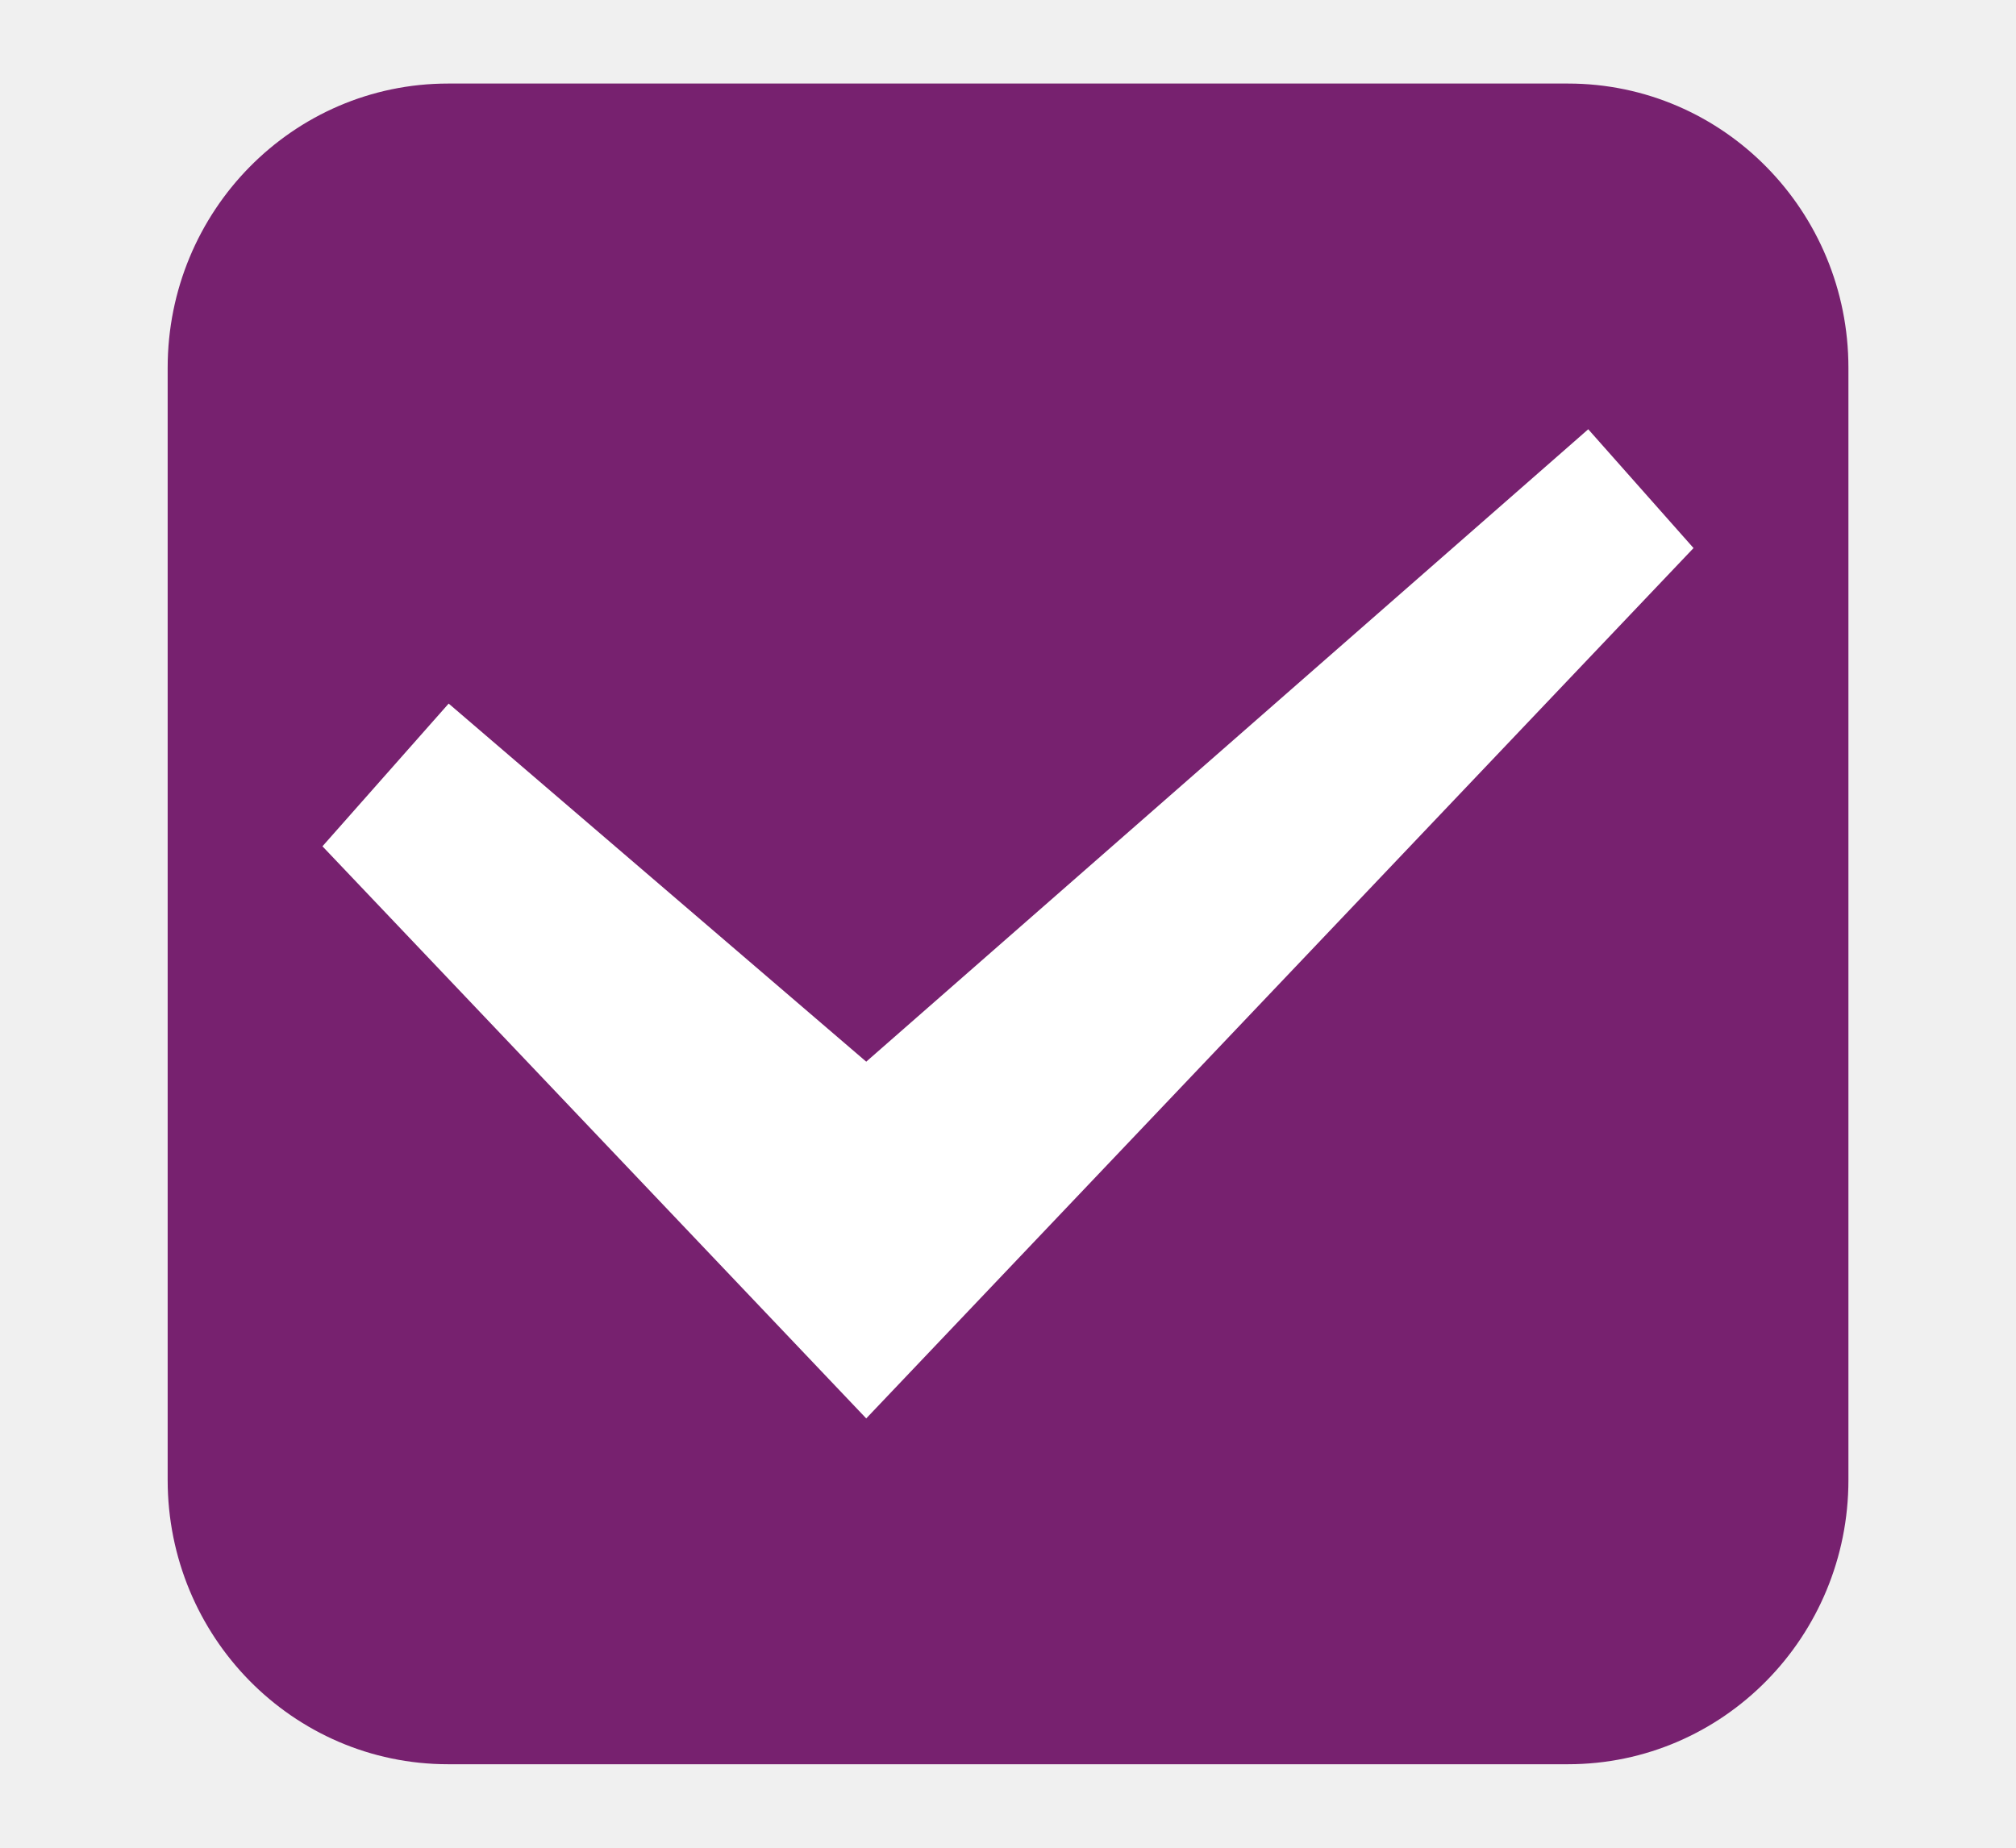
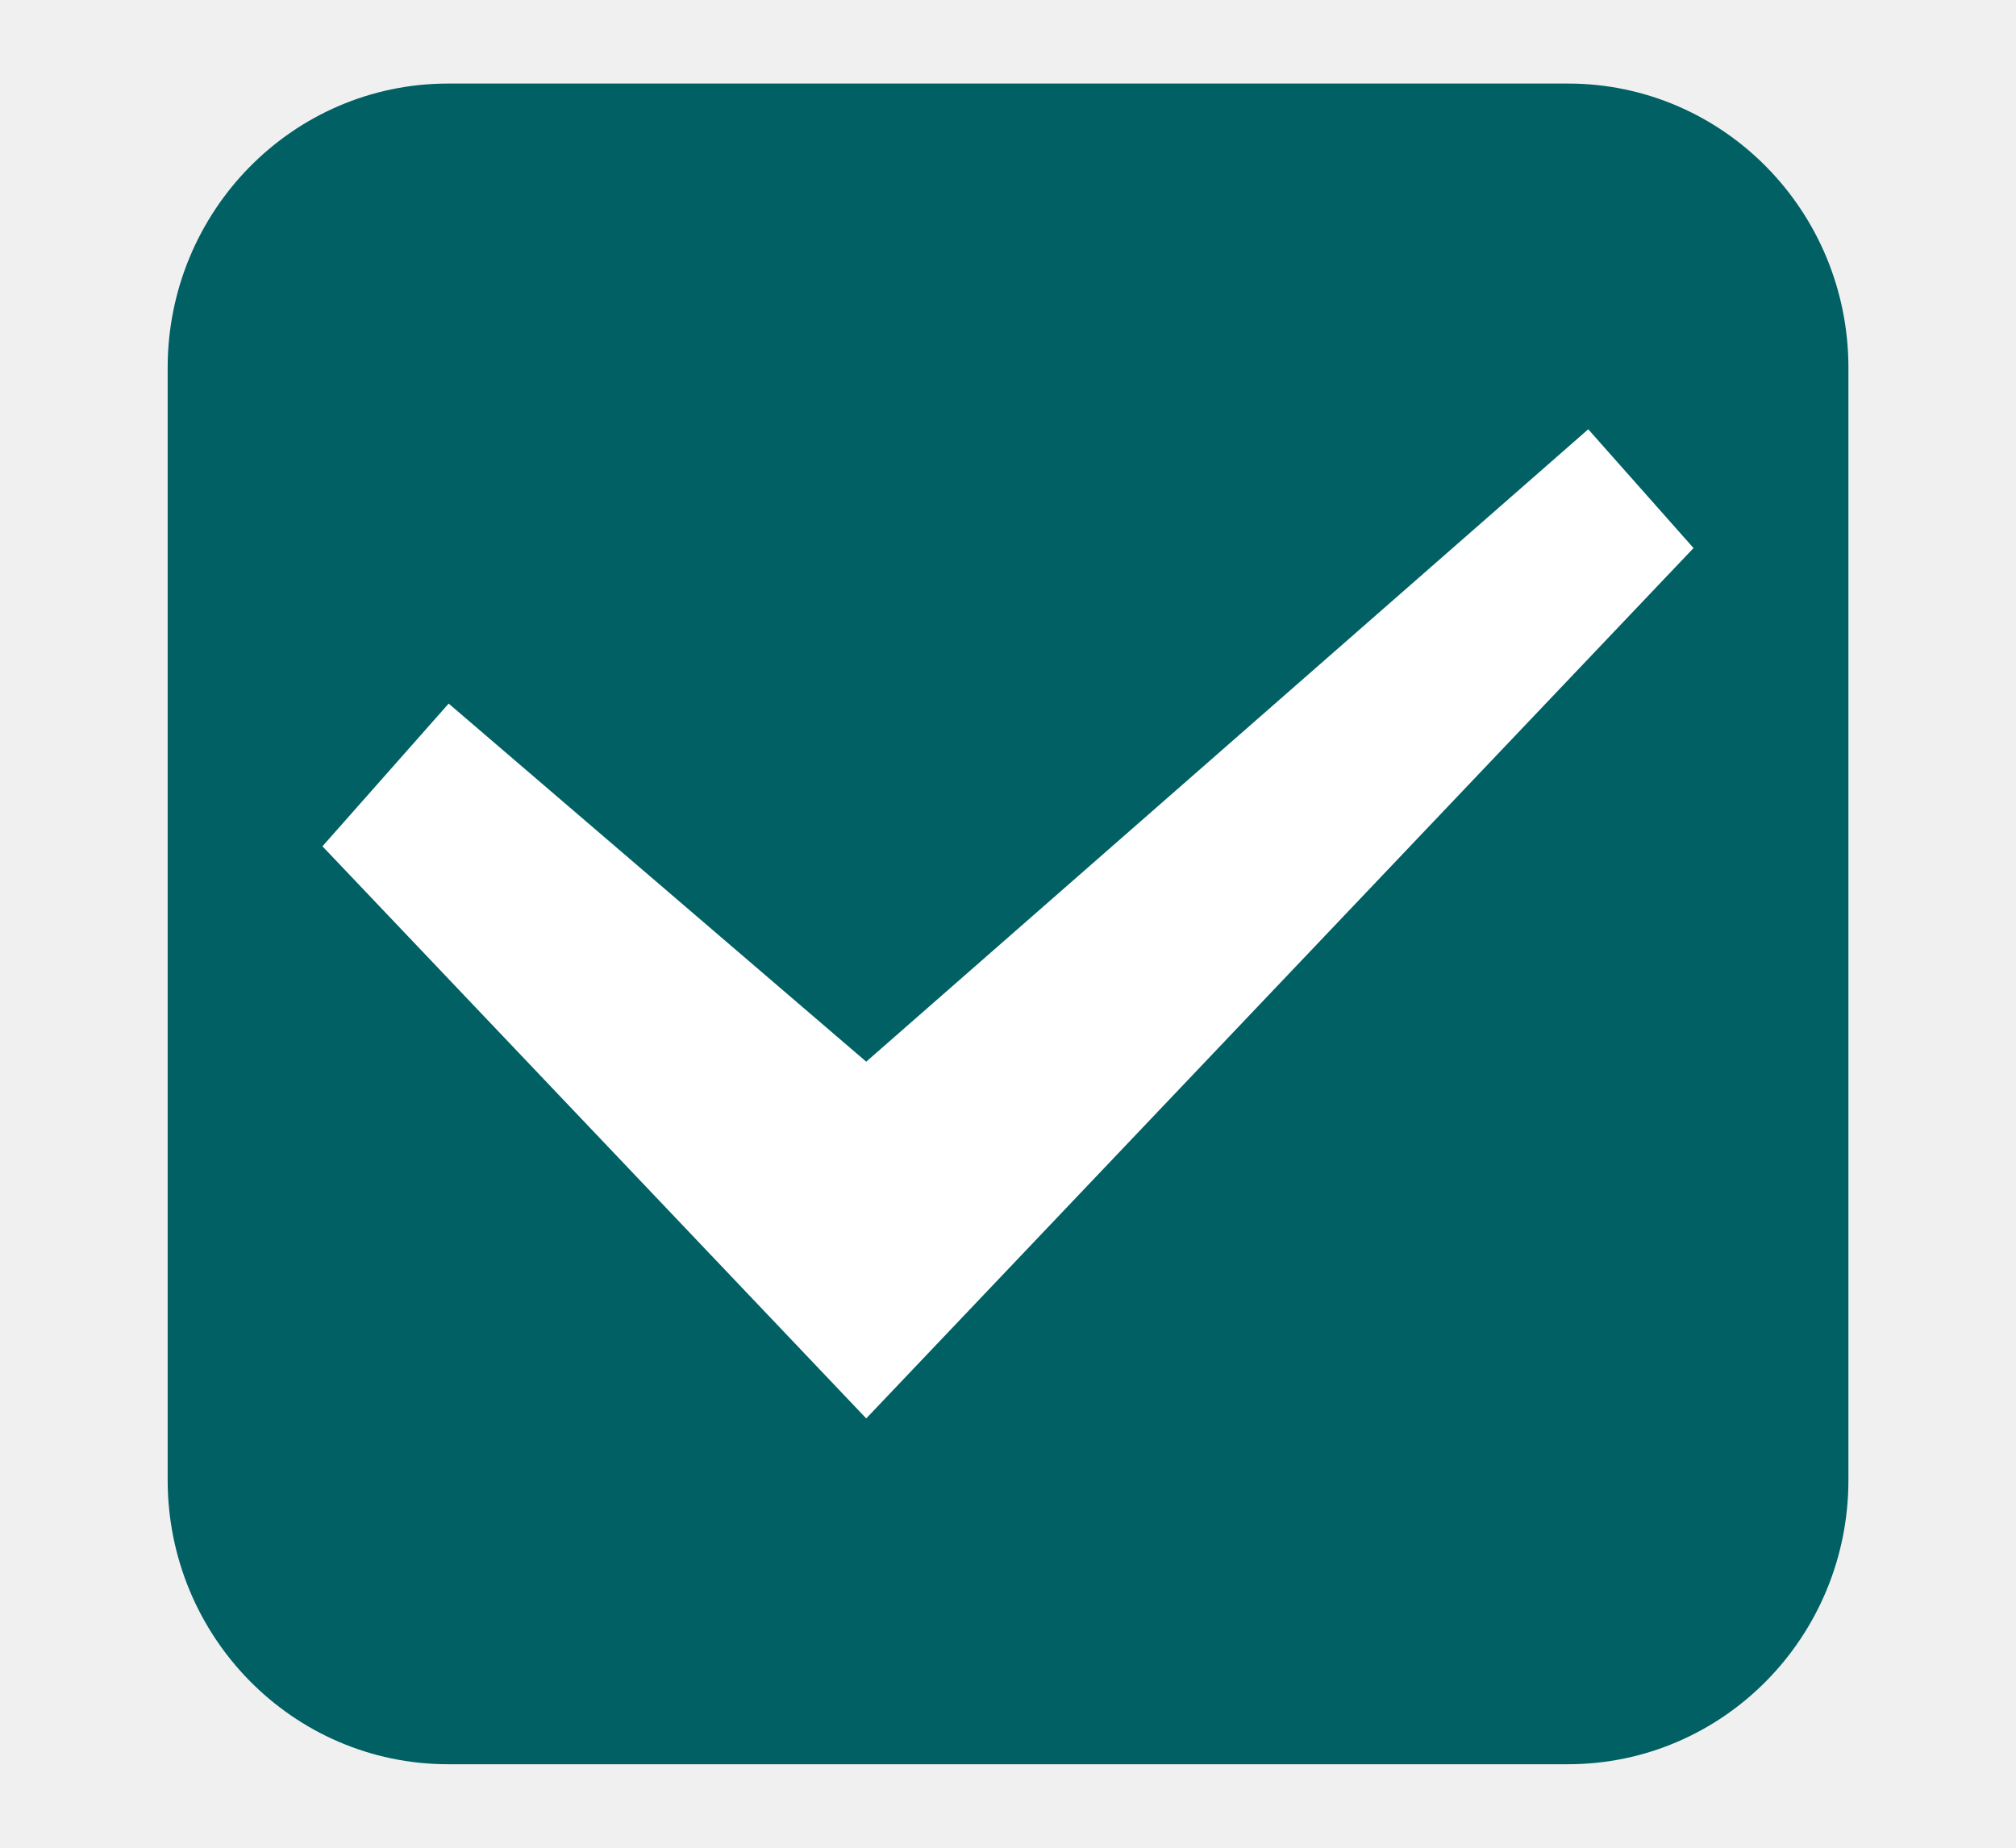
<svg xmlns="http://www.w3.org/2000/svg" xmlns:xlink="http://www.w3.org/1999/xlink" width="24" height="22" id="svg3199" version="1.1">
  <defs id="defs3201">
    <linearGradient id="linearGradient15404">
      <stop id="stop15406" offset="0" style="stop-color:#515151;stop-opacity:1" />
      <stop id="stop15408" offset="1" style="stop-color:#292929;stop-opacity:1" />
    </linearGradient>
    <linearGradient xlink:href="#linearGradient5872-5-1" id="linearGradient5891-0-4" gradientUnits="userSpaceOnUse" x1="205.841" y1="246.709" x2="206.748" y2="231.241" />
    <linearGradient id="linearGradient5872-5-1">
      <stop style="stop-color:#0b2e52;stop-opacity:1" offset="0" id="stop5874-4-4" />
      <stop style="stop-color:#1862af;stop-opacity:1" offset="1" id="stop5876-0-5" />
    </linearGradient>
    <linearGradient y2="-388.73" x2="-93.031" y1="-396.347" x1="-93.031" gradientTransform="matrix(1.591837,0,0,0.8571429,-256.5612,59.68542)" gradientUnits="userSpaceOnUse" id="linearGradient14219" xlink:href="#linearGradient15404" />
    <linearGradient id="linearGradient10013-4-63-6">
      <stop style="stop-color:#333333;stop-opacity:1;" offset="0" id="stop10015-2-76-1" />
      <stop style="stop-color:#292929;stop-opacity:1" offset="1" id="stop10017-46-15-8" />
    </linearGradient>
    <linearGradient id="linearGradient10597-5">
      <stop style="stop-color:#16191a;stop-opacity:1;" offset="0" id="stop10599-2" />
      <stop style="stop-color:#2b3133;stop-opacity:1" offset="1" id="stop10601-5" />
    </linearGradient>
    <linearGradient y2="-322.164" x2="921.225" y1="-330.051" x1="921.328" gradientTransform="matrix(1.591837,0,0,0.8571429,-1456.546,275.4519)" gradientUnits="userSpaceOnUse" id="linearGradient15374" xlink:href="#linearGradient10013-4-63-6" />
    <linearGradient gradientTransform="translate(-1199.985,216.3805)" y2="-227.08" x2="1203.918" y1="-217.567" x1="1203.918" gradientUnits="userSpaceOnUse" id="linearGradient15376" xlink:href="#linearGradient10597-5" />
    <linearGradient id="linearGradient5581-5-2-4-6-8-7-35-8">
      <stop id="stop5583-0-92-8-0-7-6-5-1" offset="0" style="stop-color:#454c4c;stop-opacity:1;" />
      <stop style="stop-color:#393f3f;stop-opacity:1;" offset="0.4" id="stop5585-4-7-2-7-9-9-92-0" />
      <stop id="stop5587-6-7-2-0-3-1-21-5" offset="1" style="stop-color:#2d3232;stop-opacity:1;" />
    </linearGradient>
  </defs>
  <g id="layer1" transform="translate(-342.5,-521.3622)">
-     <rect ry="2.884" style="color:#000000;display:inline;overflow:visible;visibility:visible;fill:#77216f;fill-opacity:1;stroke:#77216f;stroke-width:1;stroke-linecap:butt;stroke-linejoin:round;stroke-miterlimit:4;stroke-dasharray:none;stroke-dashoffset:0;stroke-opacity:1;marker:none;enable-background:accumulate" id="rect11803" width="19.009" height="19.011" x="344.996" y="522.857" rx="2.838" />
+     <rect ry="2.884" style="color:#000000;display:inline;overflow:visible;visibility:visible;fill:#006064;fill-opacity:1;stroke:#006064;stroke-width:1;stroke-linecap:butt;stroke-linejoin:round;stroke-miterlimit:4;stroke-dasharray:none;stroke-dashoffset:0;stroke-opacity:1;marker:none;enable-background:accumulate" id="rect11803" width="19.009" height="19.011" x="344.996" y="522.857" rx="2.838" />
    <rect style="color:#000000;fill:none;stroke:none;stroke-width:2;marker:none;visibility:visible;display:inline;overflow:visible;enable-background:accumulate" id="rect17347" width="21.944" height="21.944" x="342.299" y="521.584" />
    <polygon transform="matrix(1.790706,0,0,1.790706,341.6203,519.0004)" id="path6712" points="11.75,4.963 11.05,4.173 11.05,4.173 10.984,4.231 6.25,8.378 3.474,5.997 2.635,6.946 6.25,10.75 " style="display:inline;opacity:1;fill:#ffffff;fill-rule:evenodd;stroke:none;stroke-width:1" />
  </g>
</svg>
